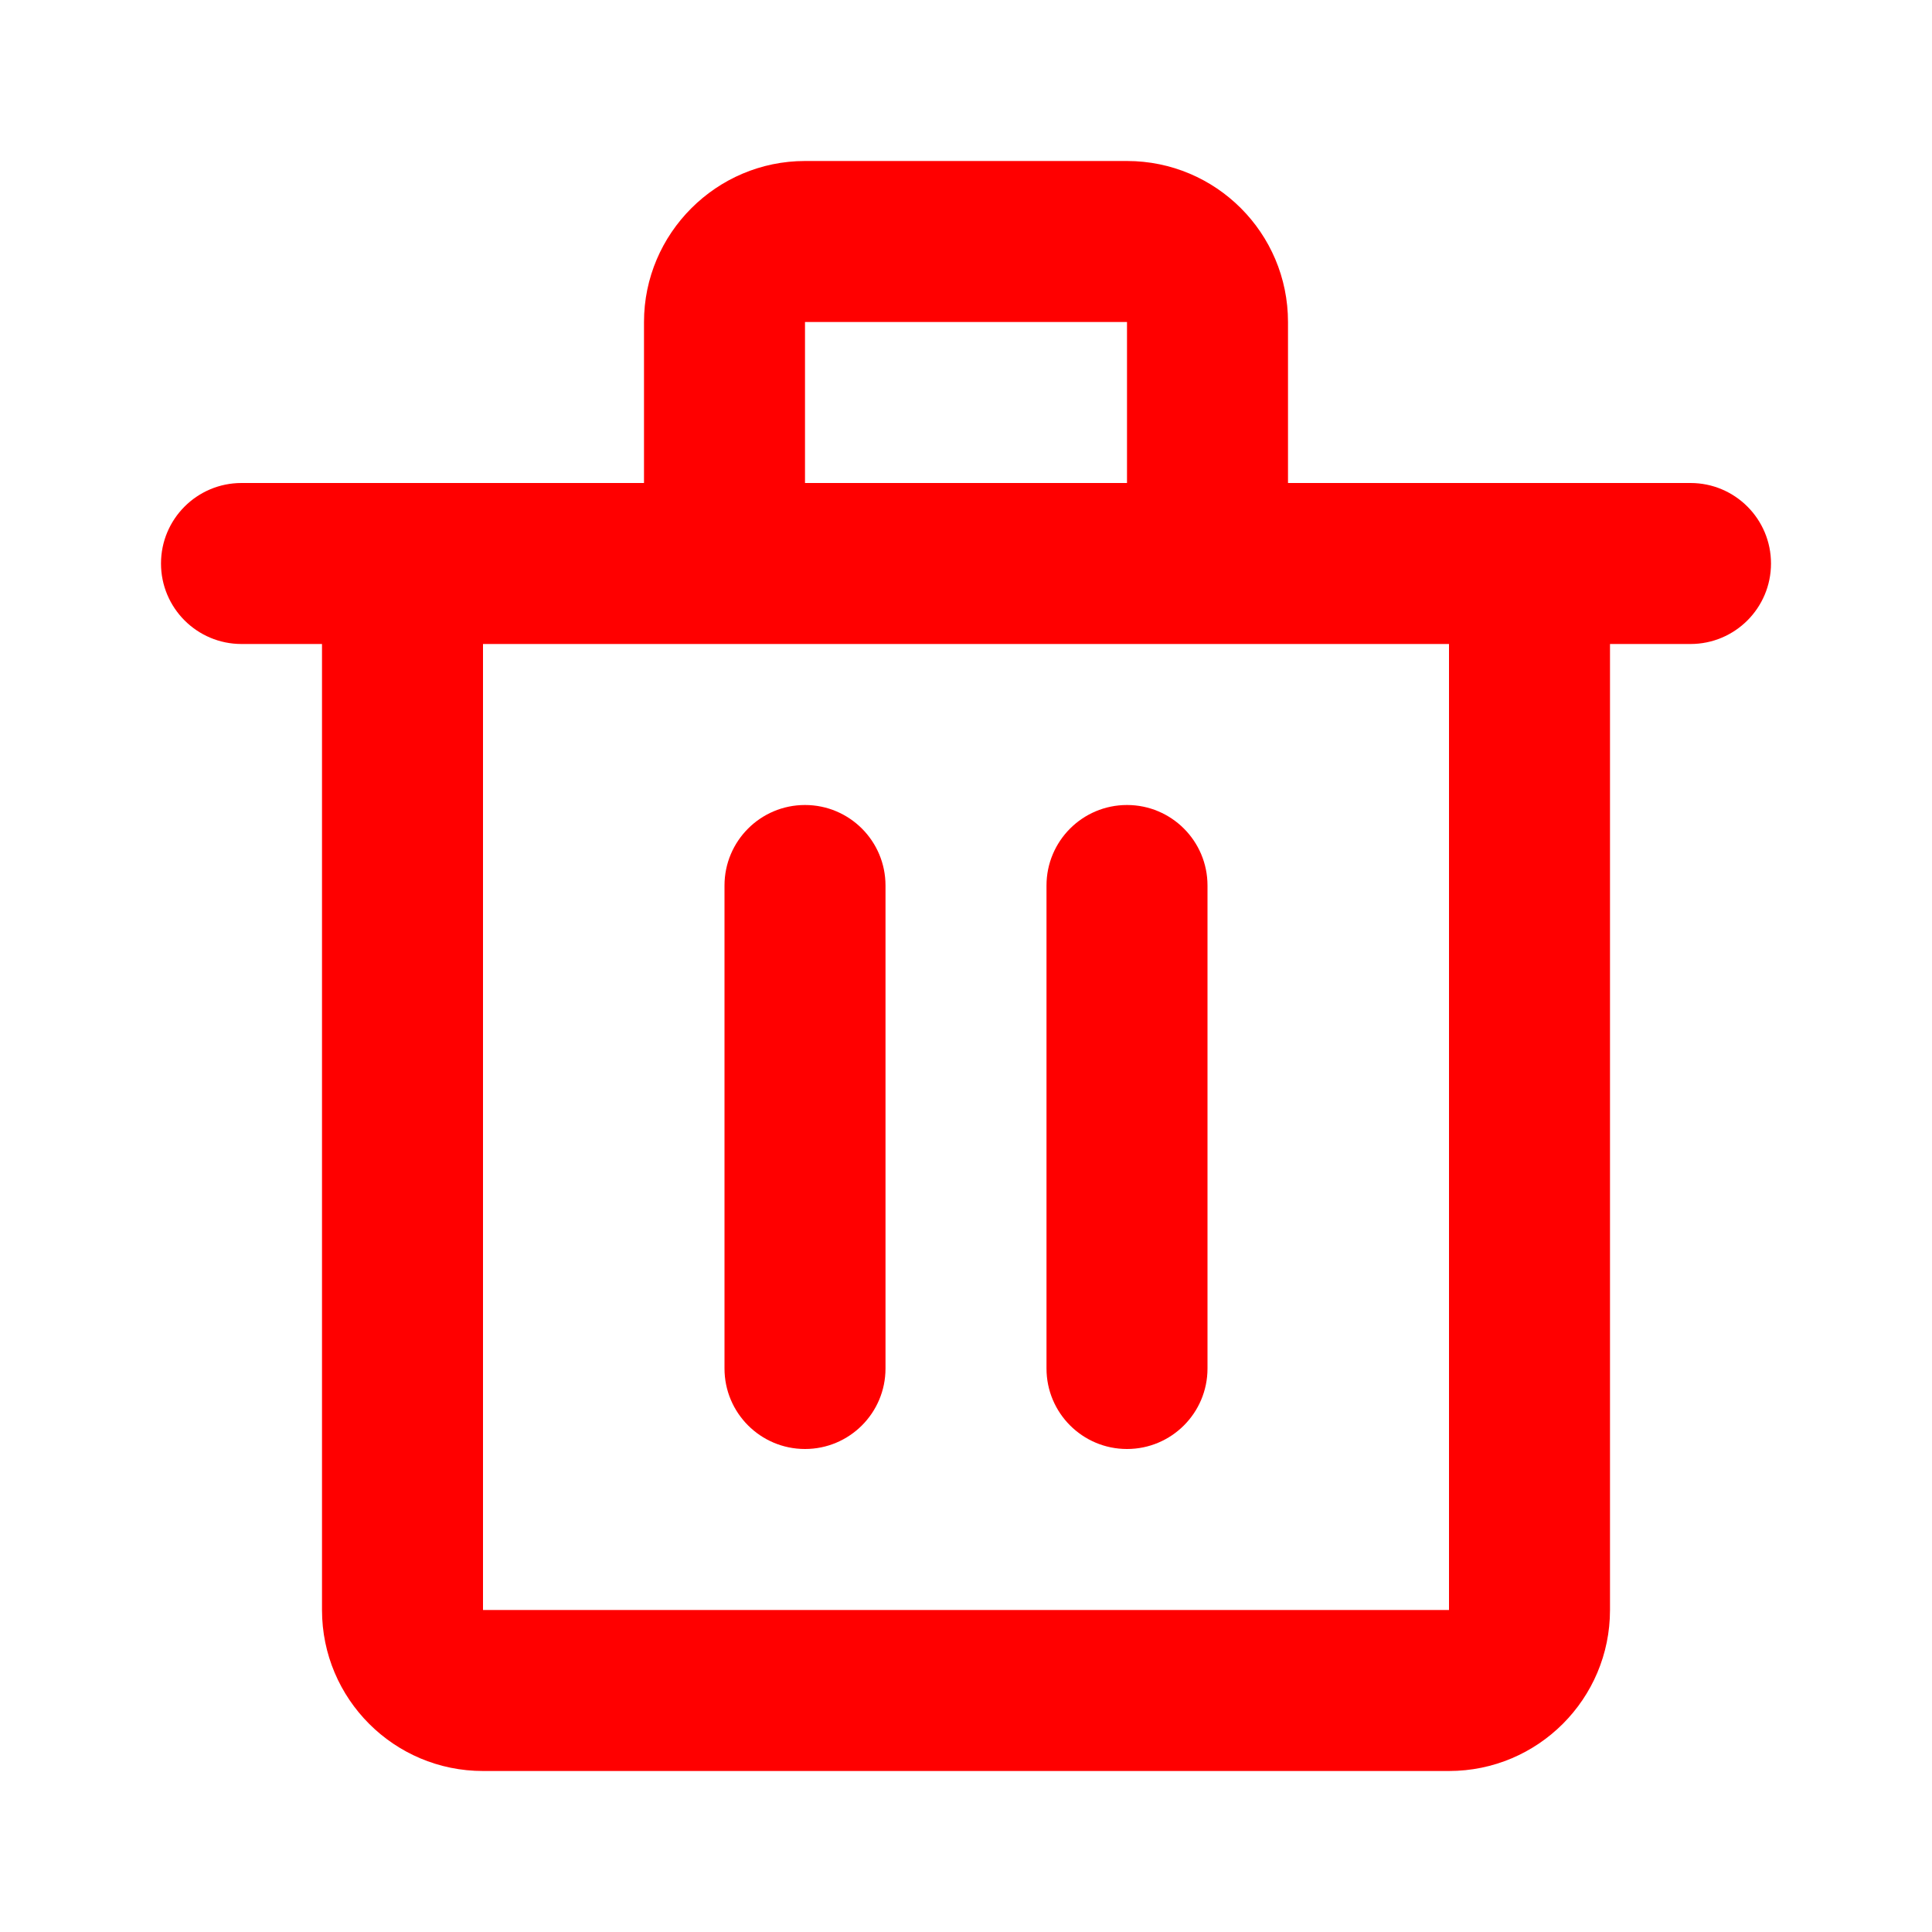
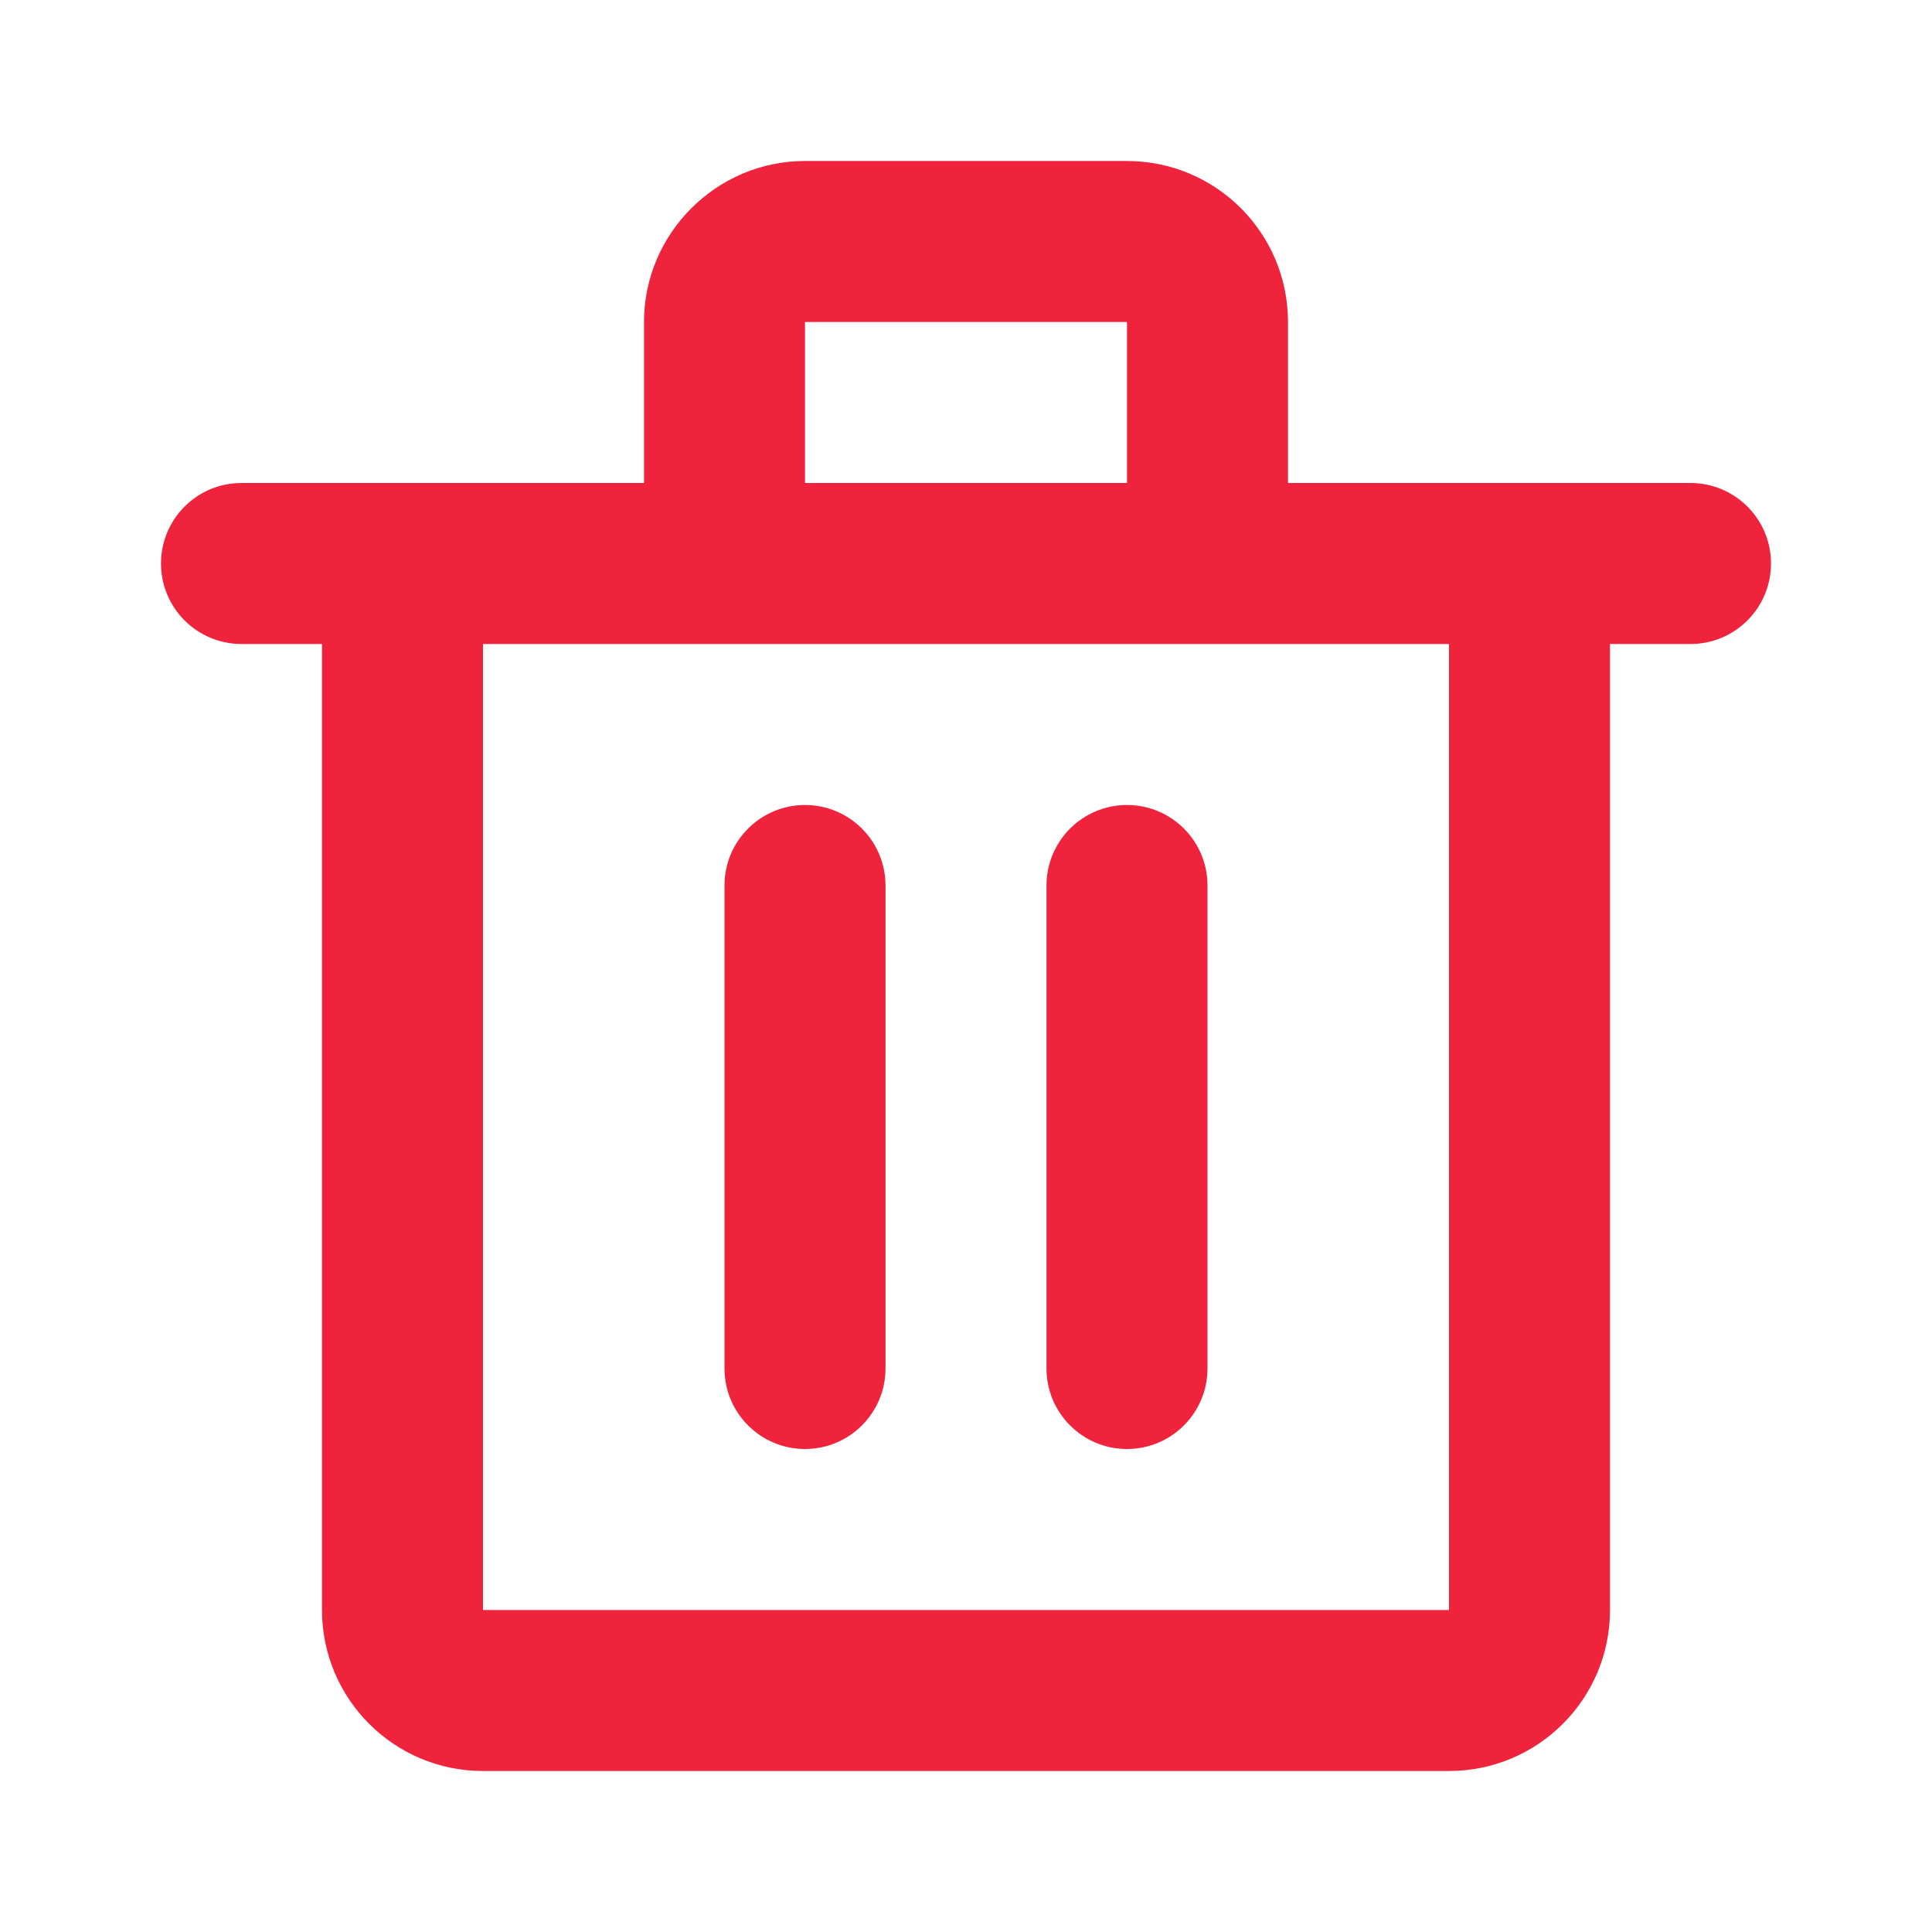
- <svg xmlns="http://www.w3.org/2000/svg" width="24" height="24" fill="#FF0000">
+ <svg xmlns="http://www.w3.org/2000/svg" width="24" height="24" fill="#EF233C">
  <path d="M8 6V4c0-1.1.9-2 2-2h4a2 2 0 0 1 2 2v2h5a1 1 0 0 1 0 2h-1v12a2 2 0 0 1-2 2H6a2 2 0 0 1-2-2V8H3a1 1 0 1 1 0-2h5zM6 8v12h12V8H6zm8-2V4h-4v2h4zm-4 4a1 1 0 0 1 1 1v6a1 1 0 0 1-2 0v-6a1 1 0 0 1 1-1zm4 0a1 1 0 0 1 1 1v6a1 1 0 0 1-2 0v-6a1 1 0 0 1 1-1z" />
</svg>
